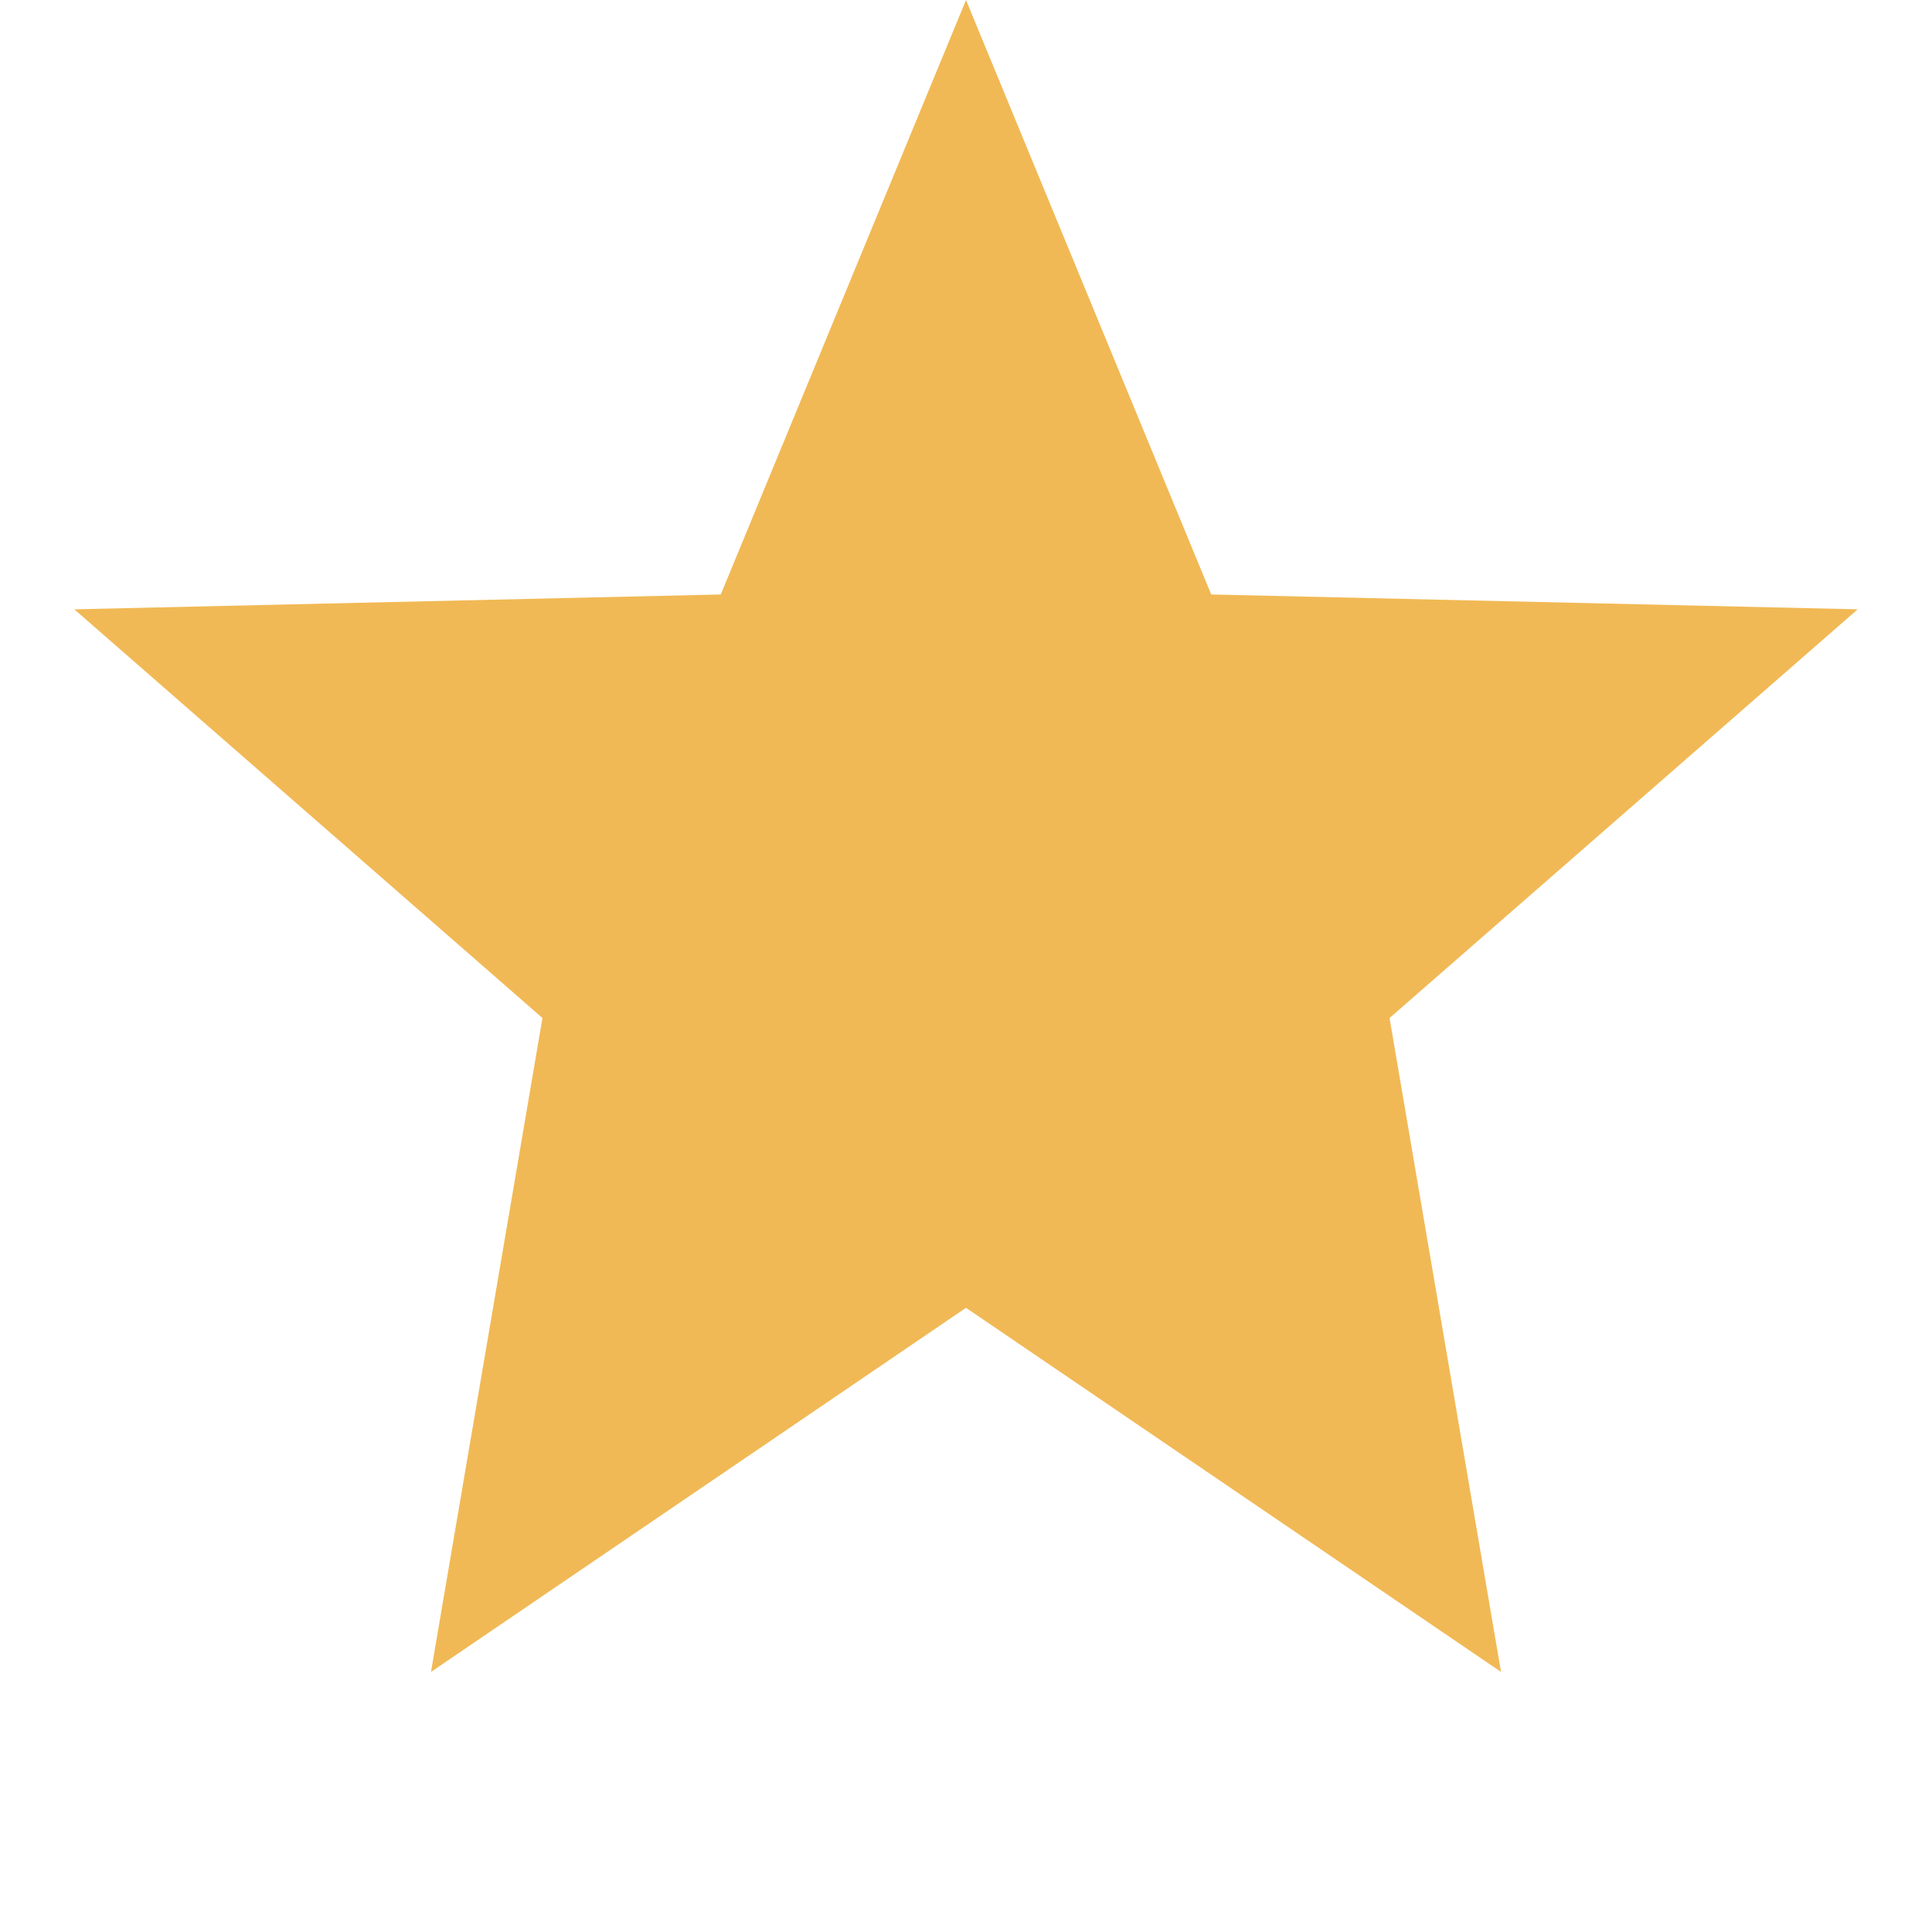
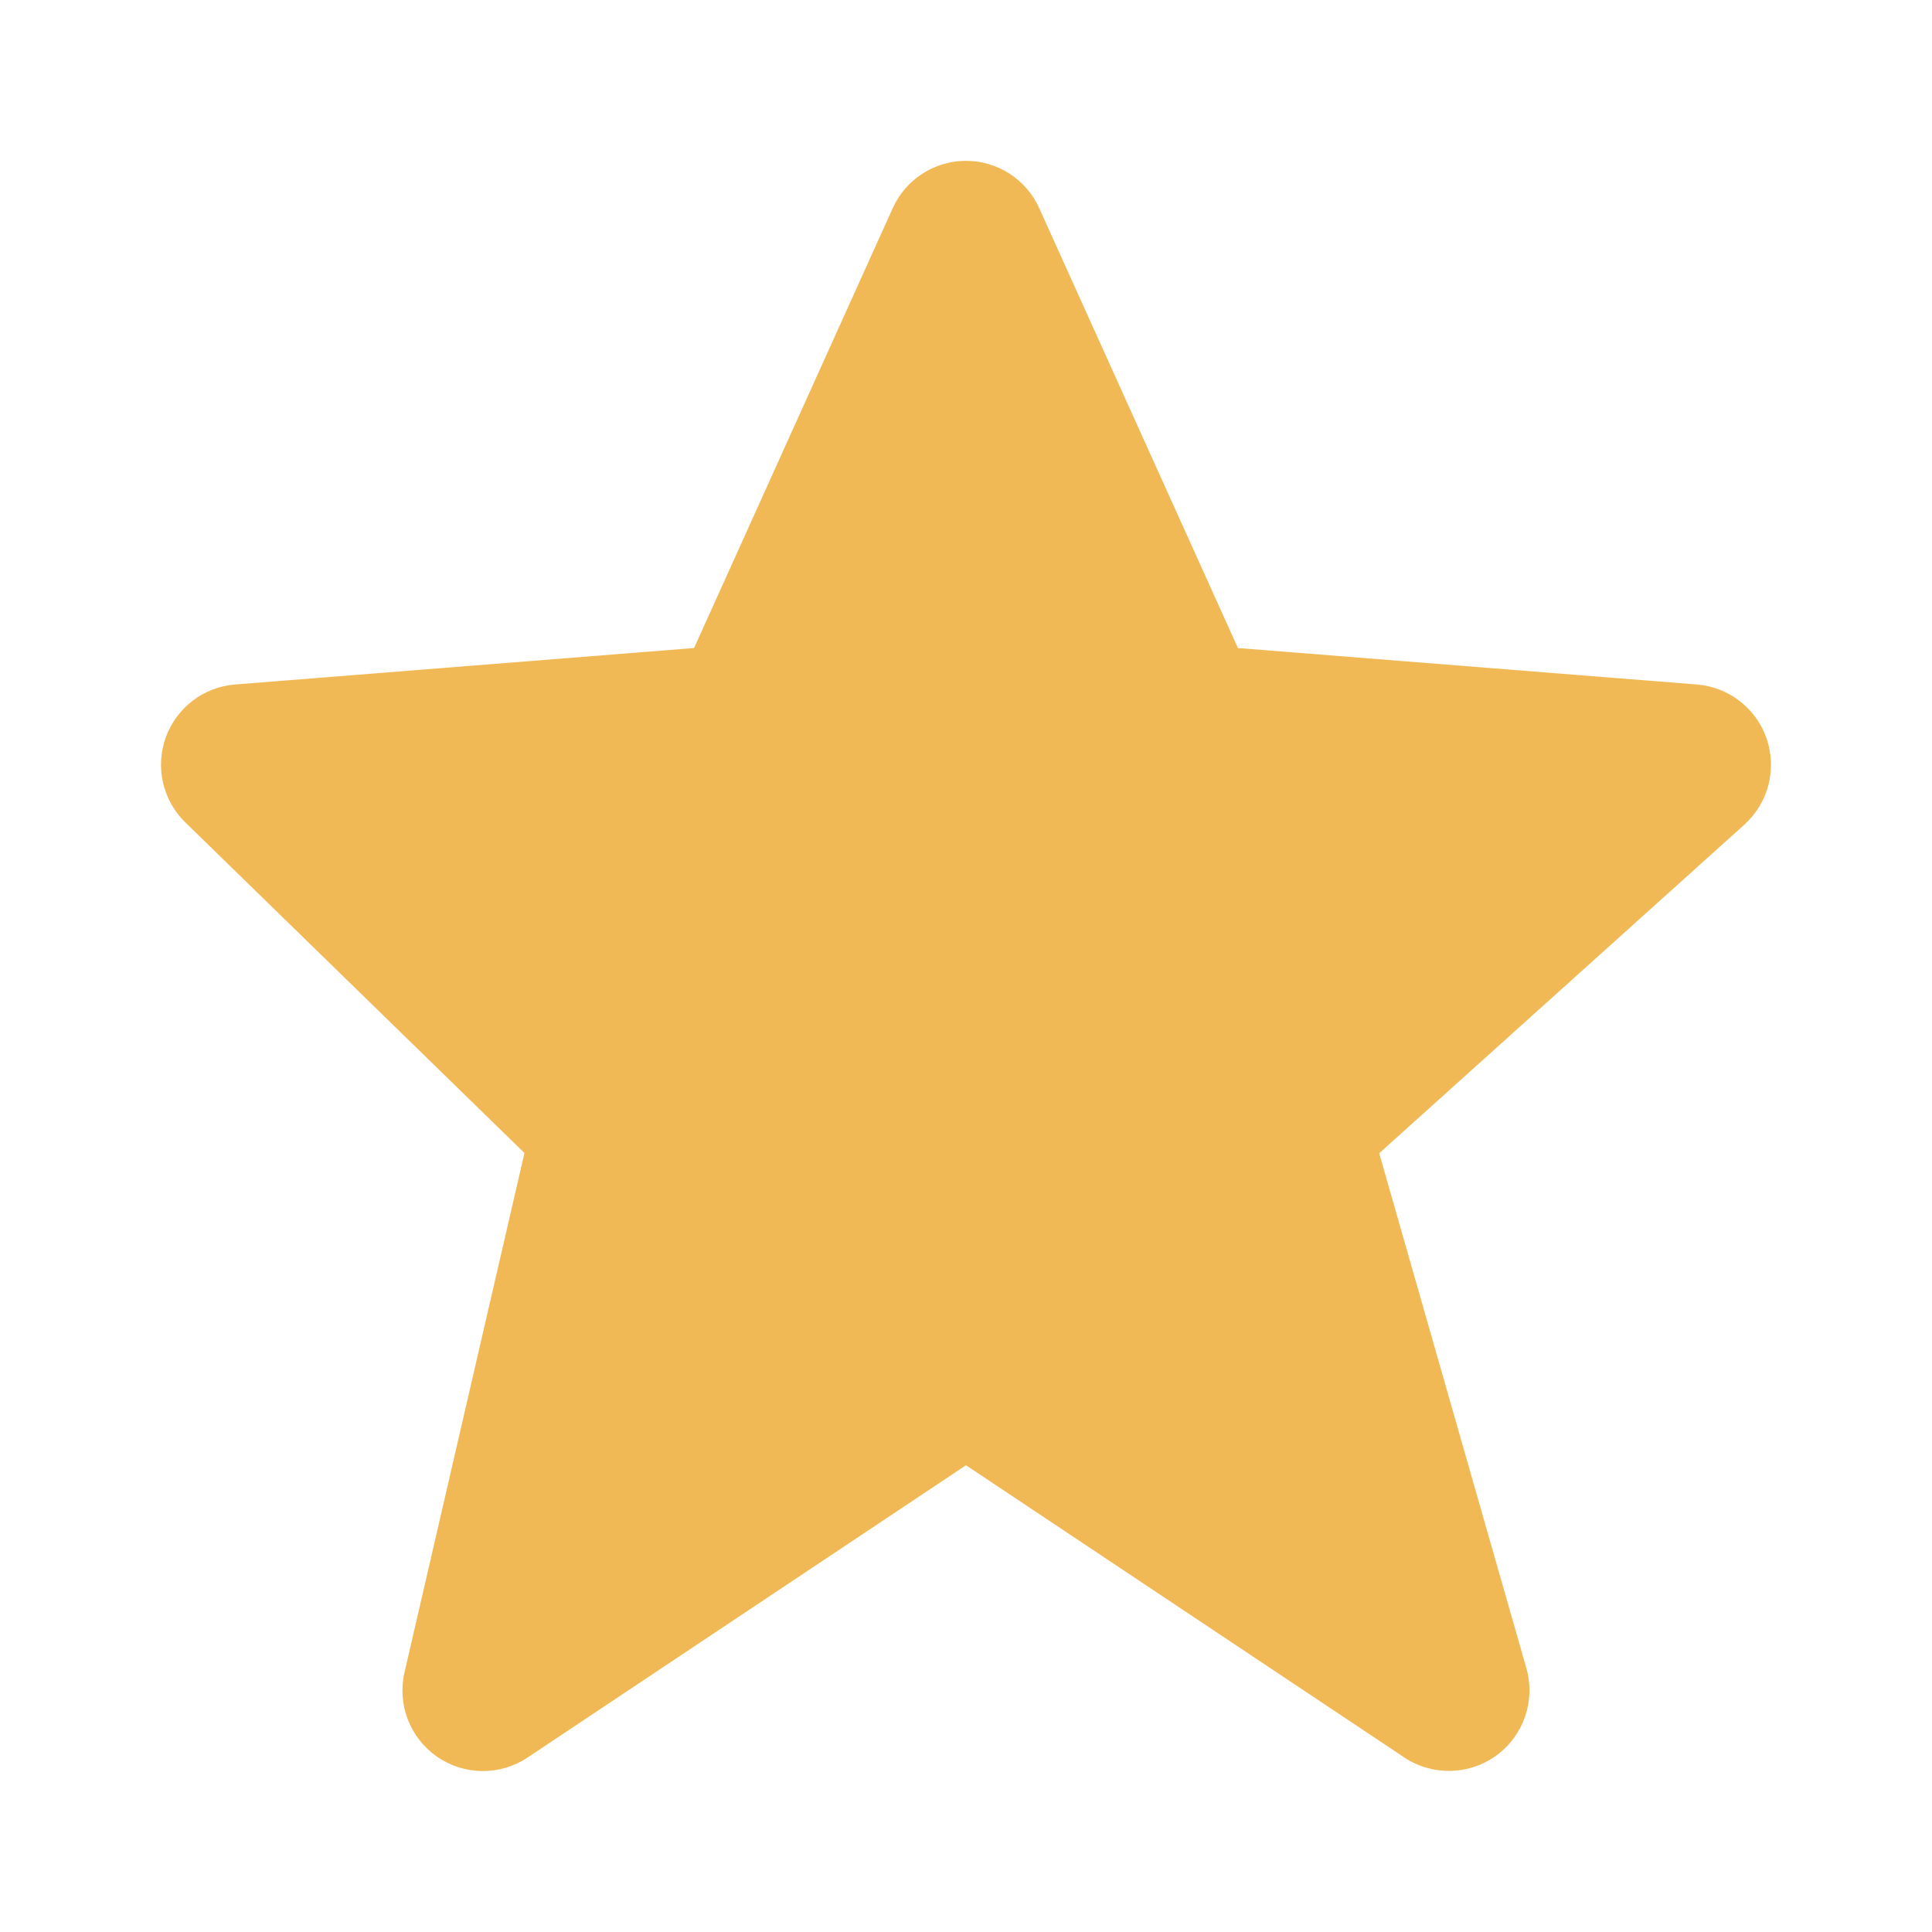
- <svg xmlns="http://www.w3.org/2000/svg" width="20" height="20" viewBox="0 0 26 26">
-   <polygon points="13 0 16.3 8 25 8.2 18.7 13.7 20.2 22.5 13 17.6 5.8 22.5 7.3 13.7 1 8.2 9.7 8 13 0" fill="#f1b955" />
+ <svg xmlns="http://www.w3.org/2000/svg" width="24" height="24" viewBox="0 0 24 24" style="fill: #f1b955;transform: ;msFilter:;">
+   <path d="M21.947 9.179a1.001 1.001 0 0 0-.868-.676l-5.701-.453-2.467-5.461a.998.998 0 0 0-1.822-.001L8.622 8.05l-5.701.453a1 1 0 0 0-.619 1.713l4.213 4.107-1.49 6.452a1 1 0 0 0 1.53 1.057L12 18.202l5.445 3.63a1.001 1.001 0 0 0 1.517-1.106l-1.829-6.4 4.536-4.082c.297-.268.406-.686.278-1.065z" />
</svg>
